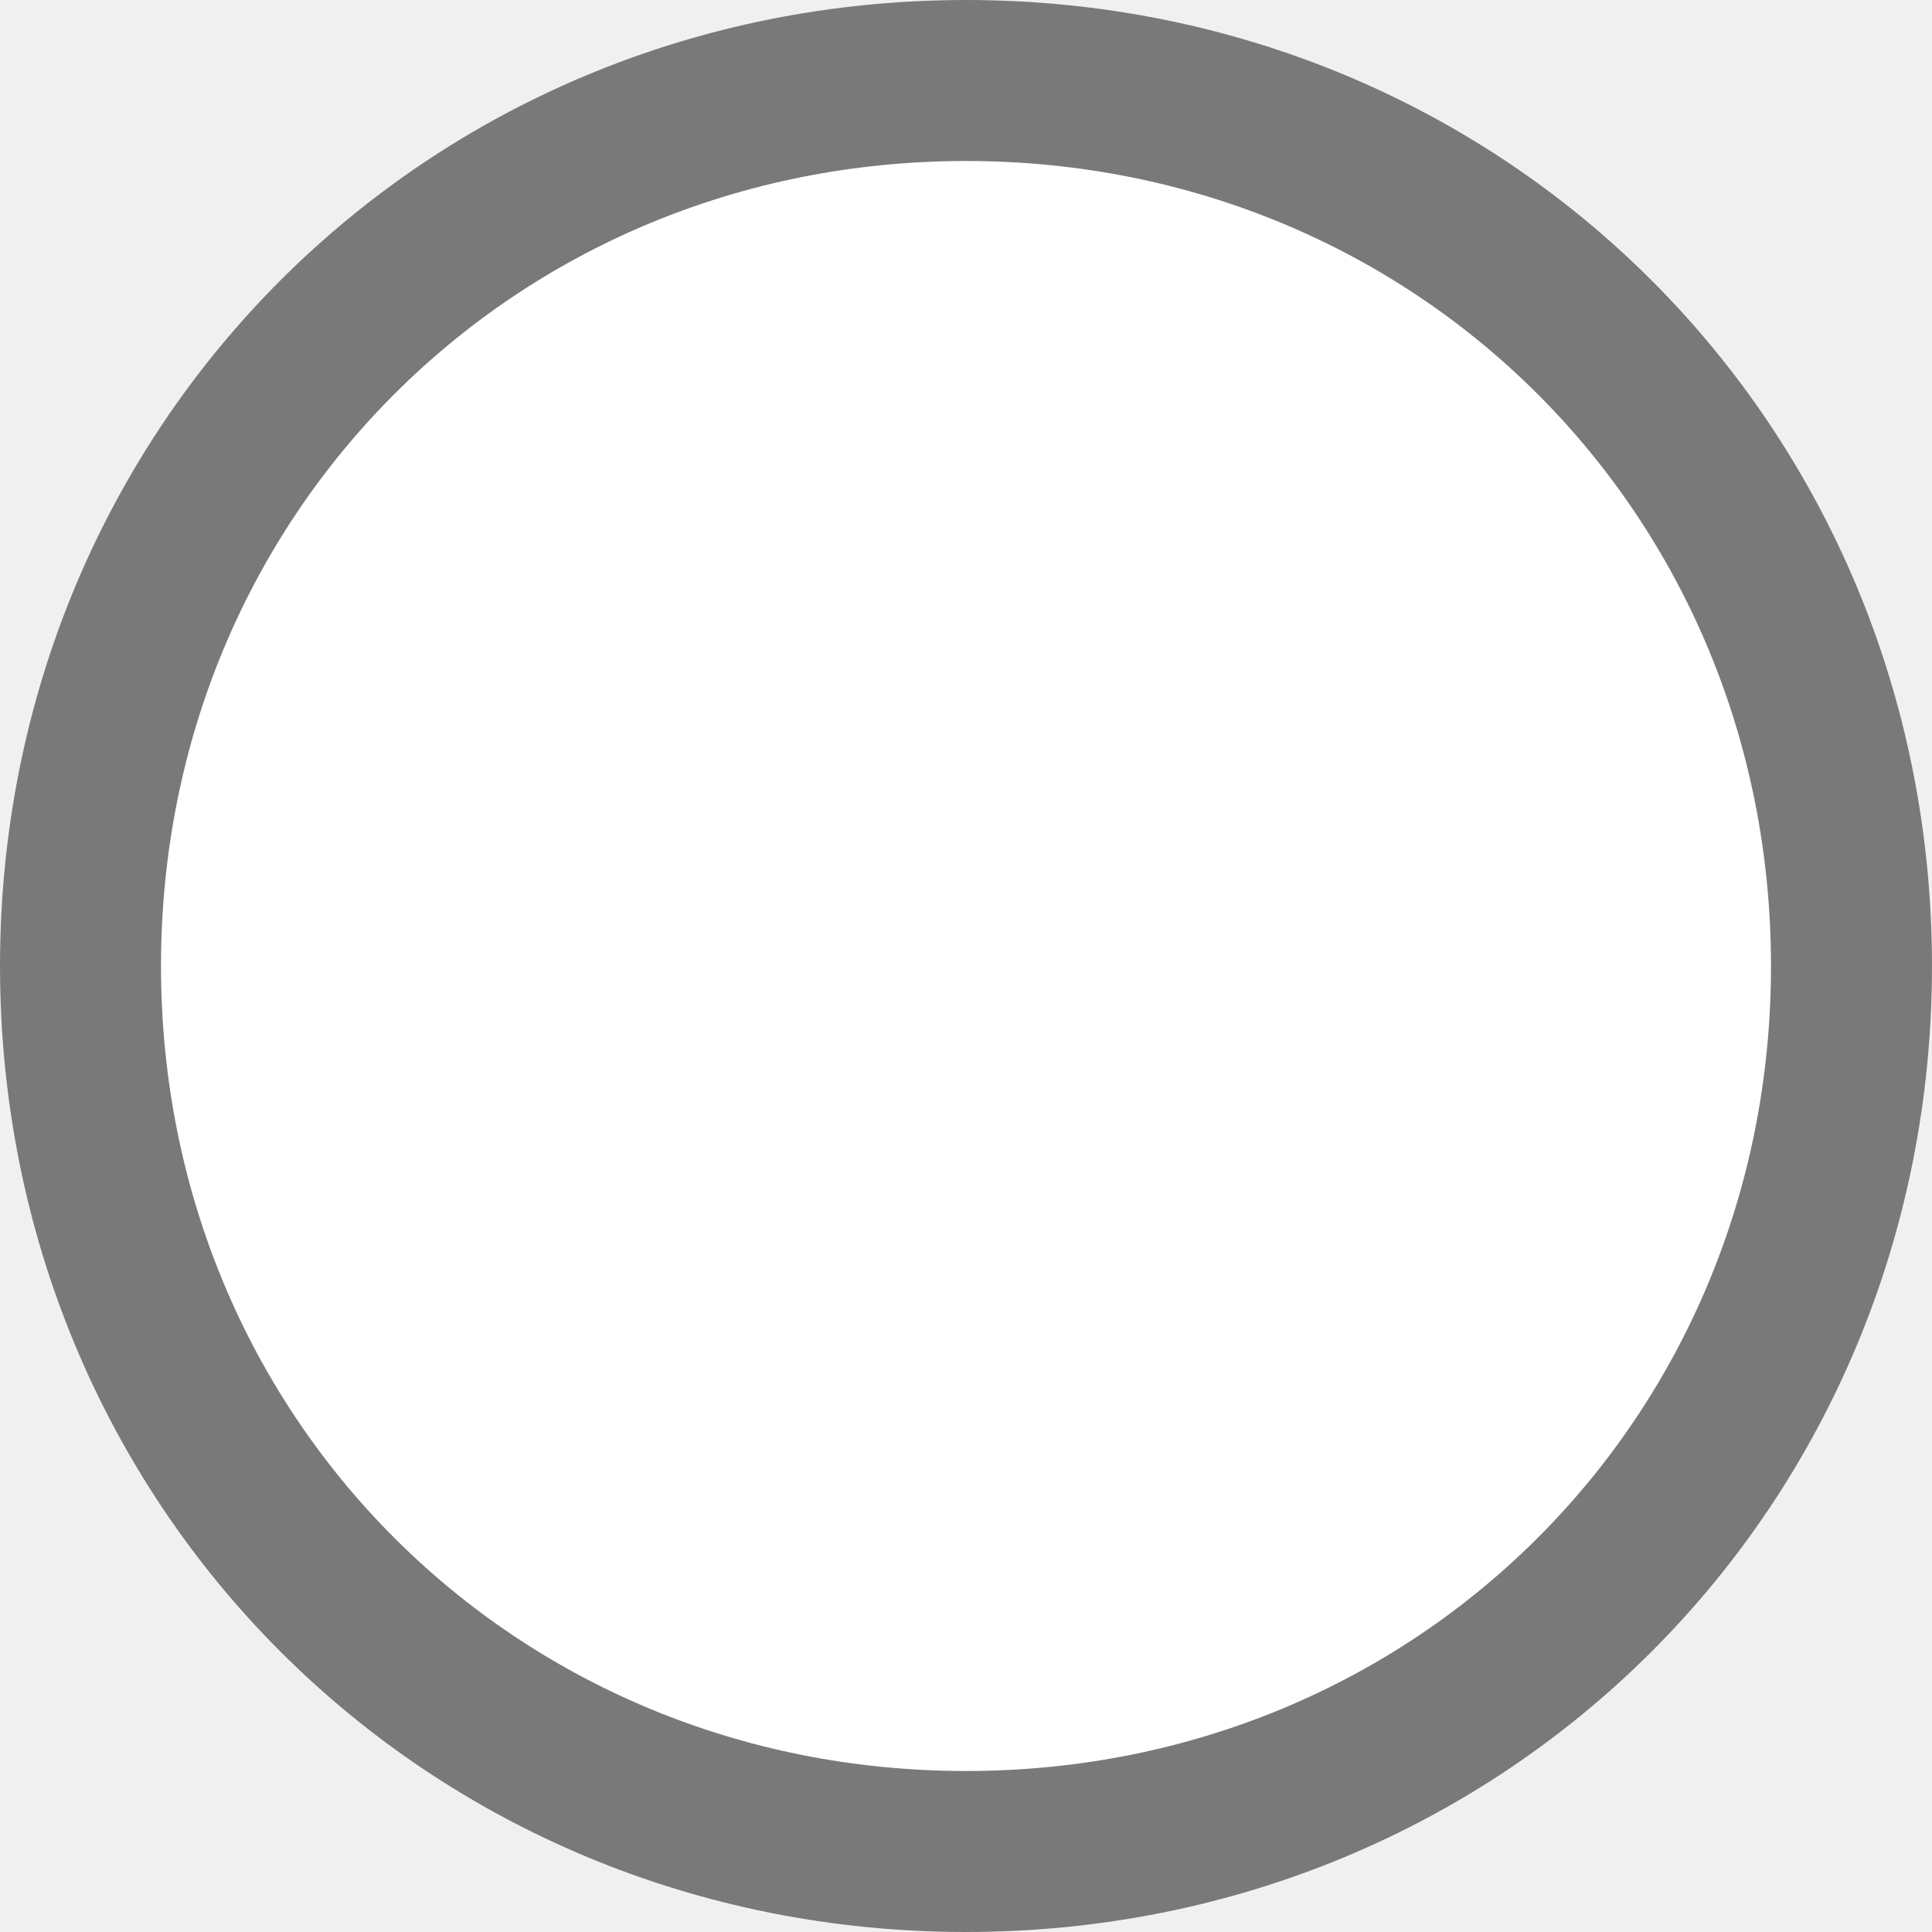
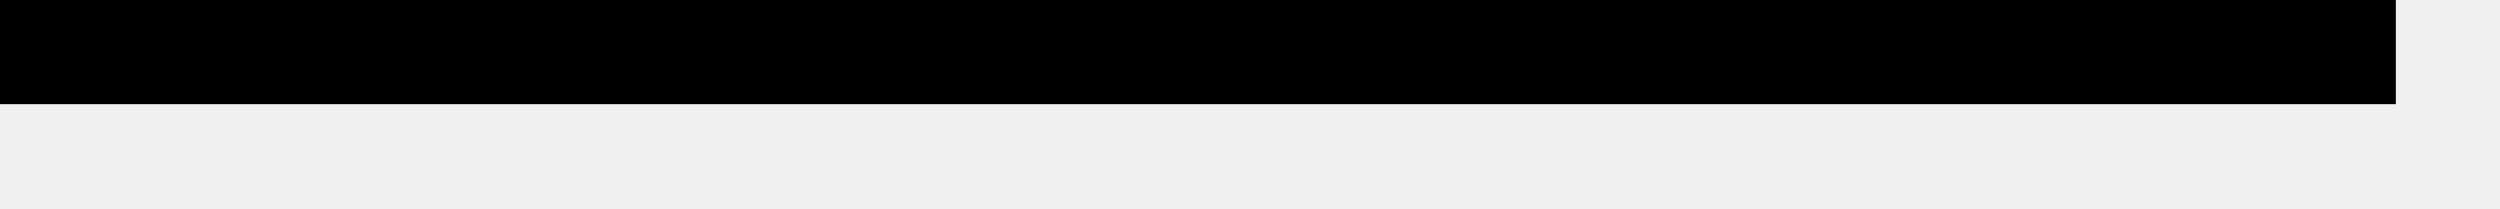
- <svg xmlns="http://www.w3.org/2000/svg" version="1.1" width="12px" height="12px" viewBox="1473 7932  12 12">
-   <path d="M 1479 7932  C 1482.36 7932  1485 7934.64  1485 7938  C 1485 7941.36  1482.36 7944  1479 7944  C 1475.64 7944  1473 7941.36  1473 7938  C 1473 7934.64  1475.64 7932  1479 7932  Z " fill-rule="nonzero" fill="#ffffff" stroke="none" />
-   <path d="M 1479 7932.5  C 1482.08 7932.5  1484.5 7934.92  1484.5 7938  C 1484.5 7941.08  1482.08 7943.5  1479 7943.5  C 1475.92 7943.5  1473.5 7941.08  1473.5 7938  C 1473.5 7934.92  1475.92 7932.5  1479 7932.5  Z " stroke-width="1" stroke="#797979" fill="none" />
+ <svg xmlns="http://www.w3.org/2000/svg" version="1.1" width="24px" height="2px">
+   <g transform="matrix(1 0 0 1 -371 -8688 )">
+     <path d="M 371 8688.5  L 394 8688.5  " stroke-width="1" stroke="#000000" fill="none" />
+   </g>
</svg>
